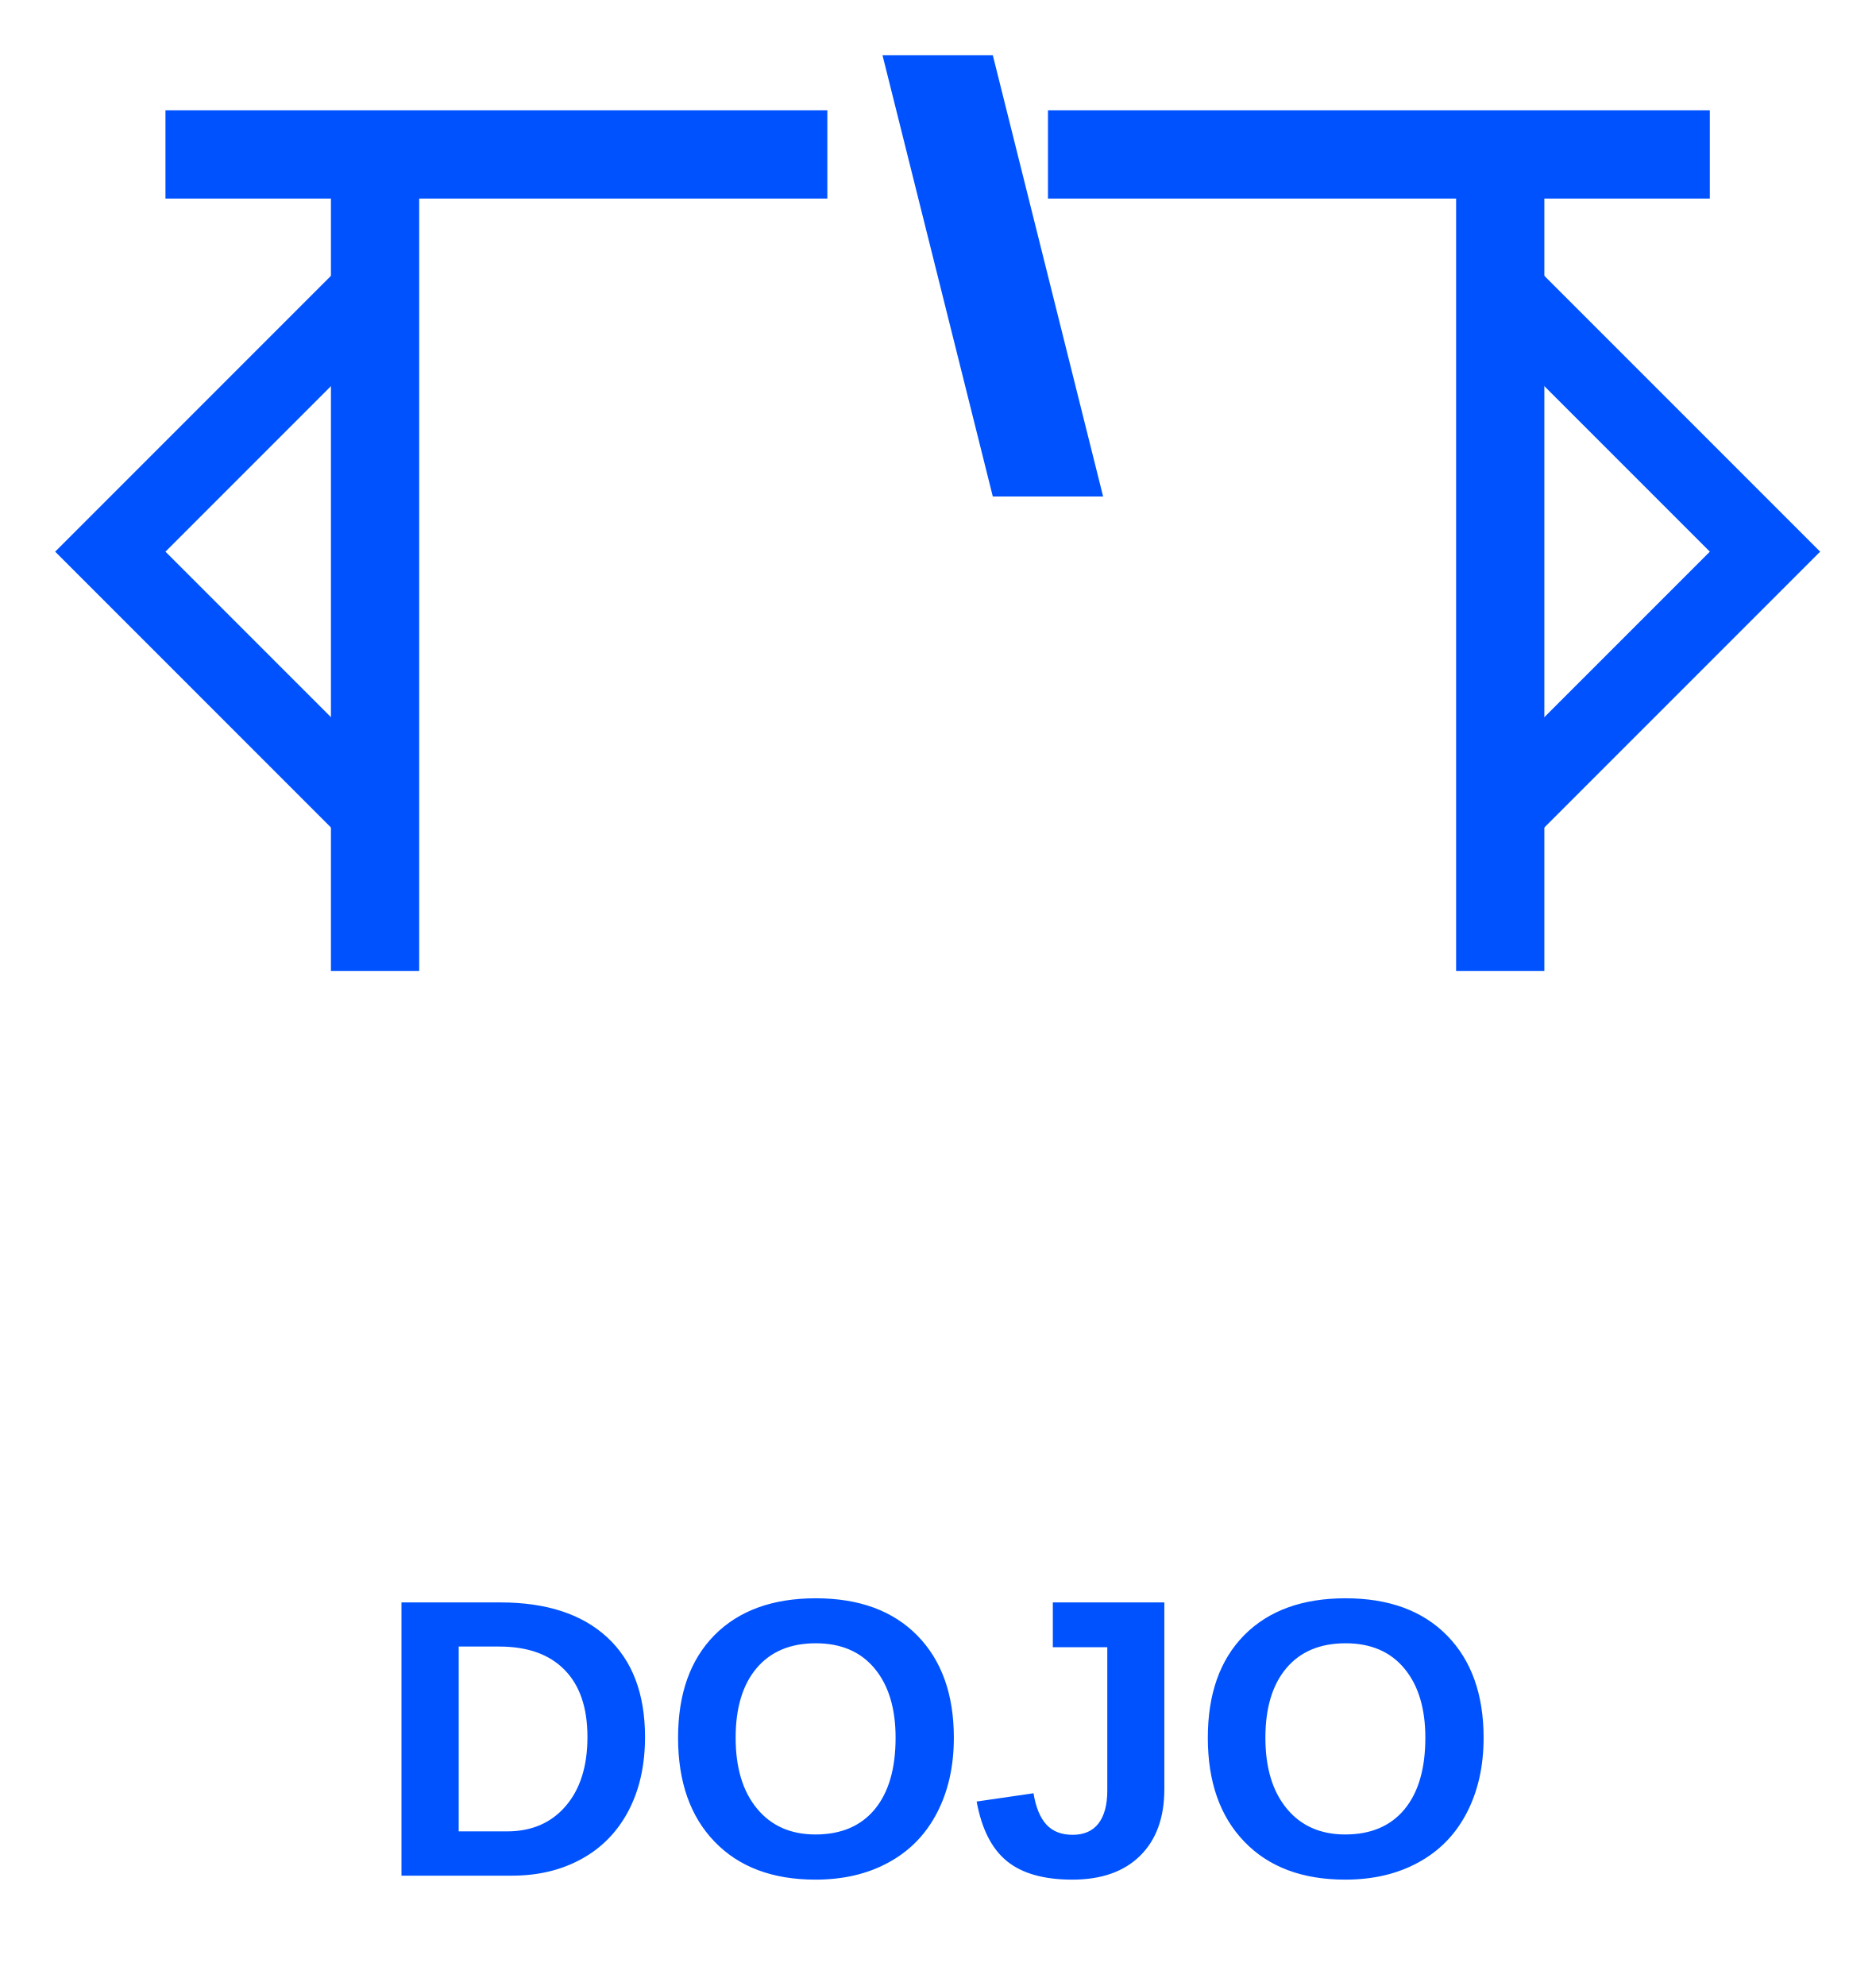
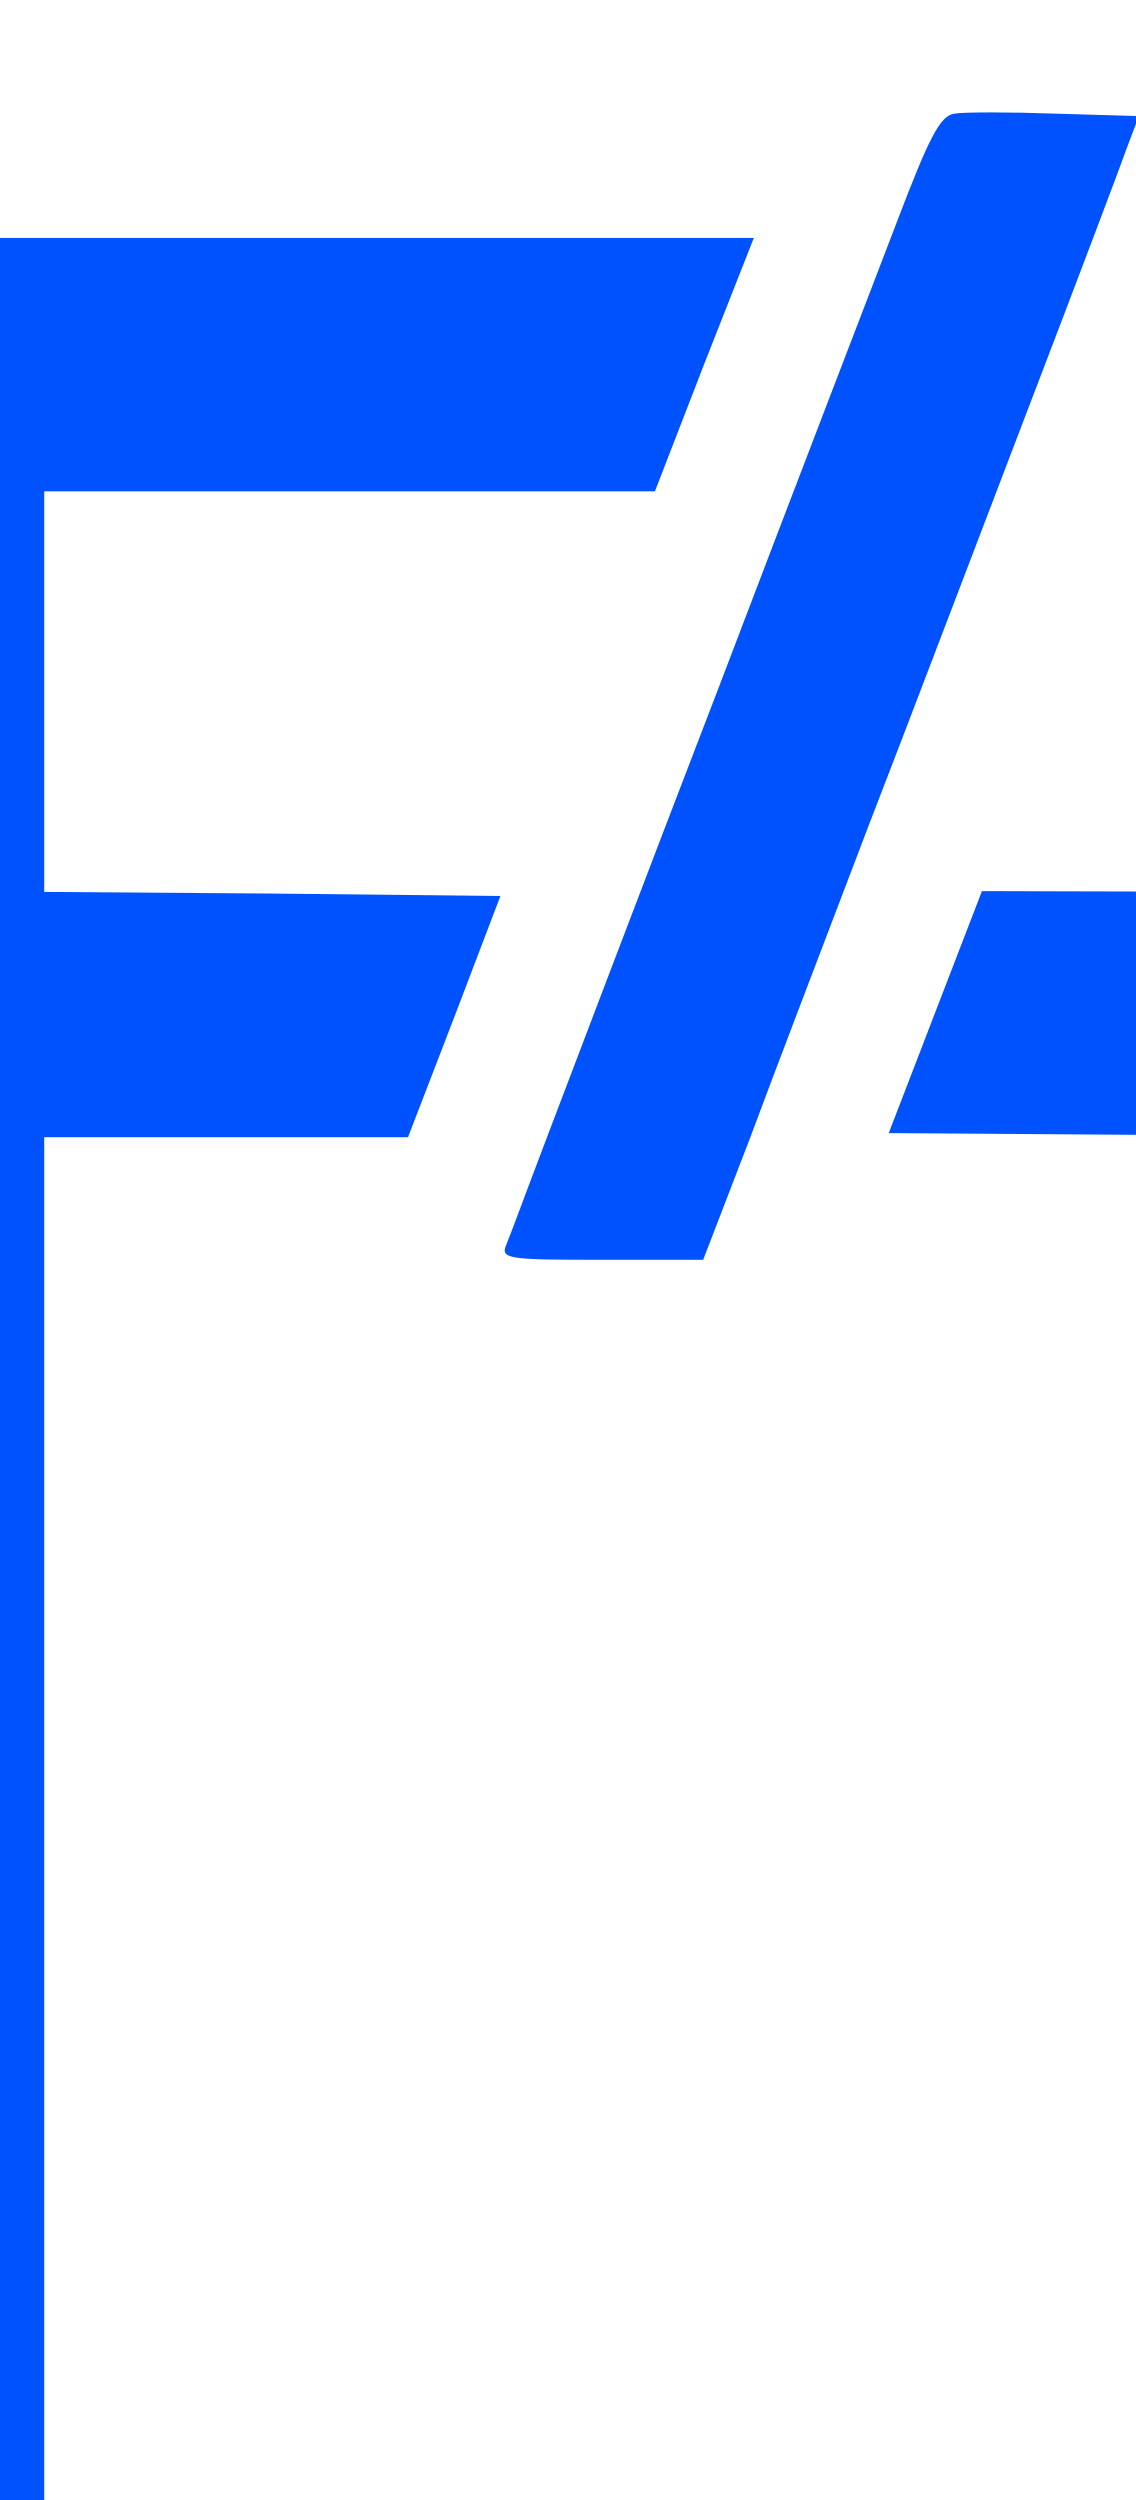
- <svg xmlns="http://www.w3.org/2000/svg" viewBox="15 10 170 180" fill="#0052FF">
-   <rect x="30" y="20" width="60" height="8" />
-   <rect x="110" y="20" width="60" height="8" />
-   <polygon points="95,15 105,15 115,55 105,55" />
-   <rect x="45" y="28" width="8" height="70" />
-   <rect x="147" y="28" width="8" height="70" />
-   <polygon points="30,60 50,80 50,90 20,60 50,30 50,40" />
-   <polygon points="170,60 150,80 150,90 180,60 150,30 150,40" />
-   <text x="100" y="180" font-family="Arial, sans-serif" font-size="36" font-weight="bold" text-anchor="middle">DOJO</text>
+ <svg xmlns="http://www.w3.org/2000/svg" version="1.0" viewBox="411.59 253.90 138.93 305.80" preserveAspectRatio="xMidYMid meet">
+   <g transform="translate(0,1024) scale(0.1,-0.1)" fill="#0052FF" stroke="none">
+     <path d="M5283 7562 c-17 -3 -30 -27 -71 -135 -28 -73 -126 -328 -217 -567 -92 -239 -186 -487 -210 -550 -24 -63 -46 -123 -50 -132 -7 -17 3 -18 117 -18 l124 0 57 148 c30 81 96 253 145 382 50 129 138 361 197 515 59 154 113 297 120 317 l14 37 -102 3 c-56 2 -112 2 -124 0z" />
+     <path d="M2961 7403 c0 -5 31 -73 68 -153 l68 -145 381 -3 382 -2 0 -245 0 -245 -260 0 -260 0 0 -150 0 -150 260 0 260 0 0 -960 0 -960 155 0 155 0 0 960 0 960 223 0 222 0 57 148 56 147 -279 3 -279 2 0 245 0 245 373 0 374 0 60 155 61 155 -1039 0 c-572 0 -1039 -3 -1038 -7z" />
+     <path d="M5566 7265 c-31 -80 -56 -150 -56 -155 0 -6 105 -10 280 -10 l280 0 0 -245 0 -245 -377 0 -376 1 -57 -148 -57 -148 433 -3 434 -2 0 -958 c0 -527 2 -961 4 -963 2 -2 72 -3 155 -1 l151 3 0 960 0 959 265 0 265 0 0 150 0 150 -265 0 -265 0 0 245 0 245 382 2 382 3 67 145 c38 80 68 148 69 153 0 4 -373 7 -829 7 l-828 0 -57 -145z" />
+     <path d="M3385 5848 c-104 -61 -275 -160 -380 -221 -104 -60 -279 -161 -387 -224 l-198 -115 0 -108 c0 -74 4 -111 13 -118 6 -5 93 -57 192 -114 209 -122 860 -499 923 -535 l42 -24 0 158 0 159 -222 128 c-123 71 -305 176 -405 233 -101 58 -183 108 -183 112 1 3 56 37 123 75 67 38 230 132 362 209 132 76 259 150 283 163 l42 25 0 154 c0 85 -3 155 -7 155 -5 -1 -93 -51 -198 -112z" />
+     <path d="M6650 5806 l0 -154 298 -173 c163 -95 345 -200 404 -233 59 -34 108 -64 108 -68 0 -3 -26 -21 -57 -39 -32 -18 -166 -95 -298 -172 -132 -76 -288 -167 -347 -201 l-108 -61 0 -158 0 -158 58 32 c31 18 147 85 257 149 282 164 483 280 683 395 l172 100 0 111 0 112 -192 113 c-520 303 -965 559 -972 559 -3 0 -6 -69 -6 -154z" />
+     <path d="M4380 3940 c-100 -25 -161 -52 -236 -105 -123 -88 -214 -221 -250 -364 -24 -98 -16 -274 18 -368 67 -189 220 -333 423 -400 71 -24 96 -27 225 -27 159 -1 232 15 351 75 157 79 283 240 324 411 19 83 19 234 -1 312 -61 240 -267 429 -518 475 -91 17 -250 12 -336 -9z m330 -244 c102 -36 205 -147 237 -255 25 -87 14 -221 -25 -305 -37 -79 -101 -144 -180 -183 -53 -26 -66 -28 -177 -28 -112 0 -124 2 -178 28 -117 58 -200 175 -216 303 -25 213 88 395 279 449 67 18 194 14 260 -9z" />
+     <path d="M6955 3944 c-134 -28 -287 -118 -367 -216 -49 -60 -103 -160 -124 -233 -13 -43 -18 -93 -18 -180 0 -105 3 -130 28 -200 94 -271 351 -445 659 -445 103 0 183 14 267 47 194 77 338 232 396 428 24 81 25 247 1 335 -64 237 -247 409 -494 464 -89 20 -252 20 -348 0z m280 -238 c157 -41 257 -153 286 -319 33 -180 -58 -360 -219 -435 -51 -24 -68 -27 -172 -27 -104 0 -121 3 -172 27 -246 115 -306 454 -115 651 98 100 252 141 392 103z" />
+     <path d="M2430 3422 c0 -285 -3 -567 -7 -625 l-6 -107 339 0 c378 1 441 7 568 60 257 107 405 369 367 650 -34 251 -179 424 -426 507 l-80 27 -377 4 -378 3 0 -519z m762 246 c155 -72 233 -228 208 -412 -14 -95 -49 -164 -115 -225 -92 -84 -134 -95 -372 -99 l-203 -3 0 386 0 386 213 -3 c205 -3 214 -4 269 -30z" />
+     <path d="M5470 3825 l0 -115 225 0 225 0 0 -292 c0 -383 -7 -425 -84 -482 -22 -17 -42 -21 -94 -20 -80 0 -151 34 -209 97 -34 38 -36 39 -53 21 -48 -53 -140 -166 -140 -173 0 -5 21 -31 47 -57 94 -93 246 -142 413 -131 196 12 312 91 373 254 21 56 22 72 25 536 l3 477 -365 0 -366 0 0 -115z" />
+   </g>
</svg>
